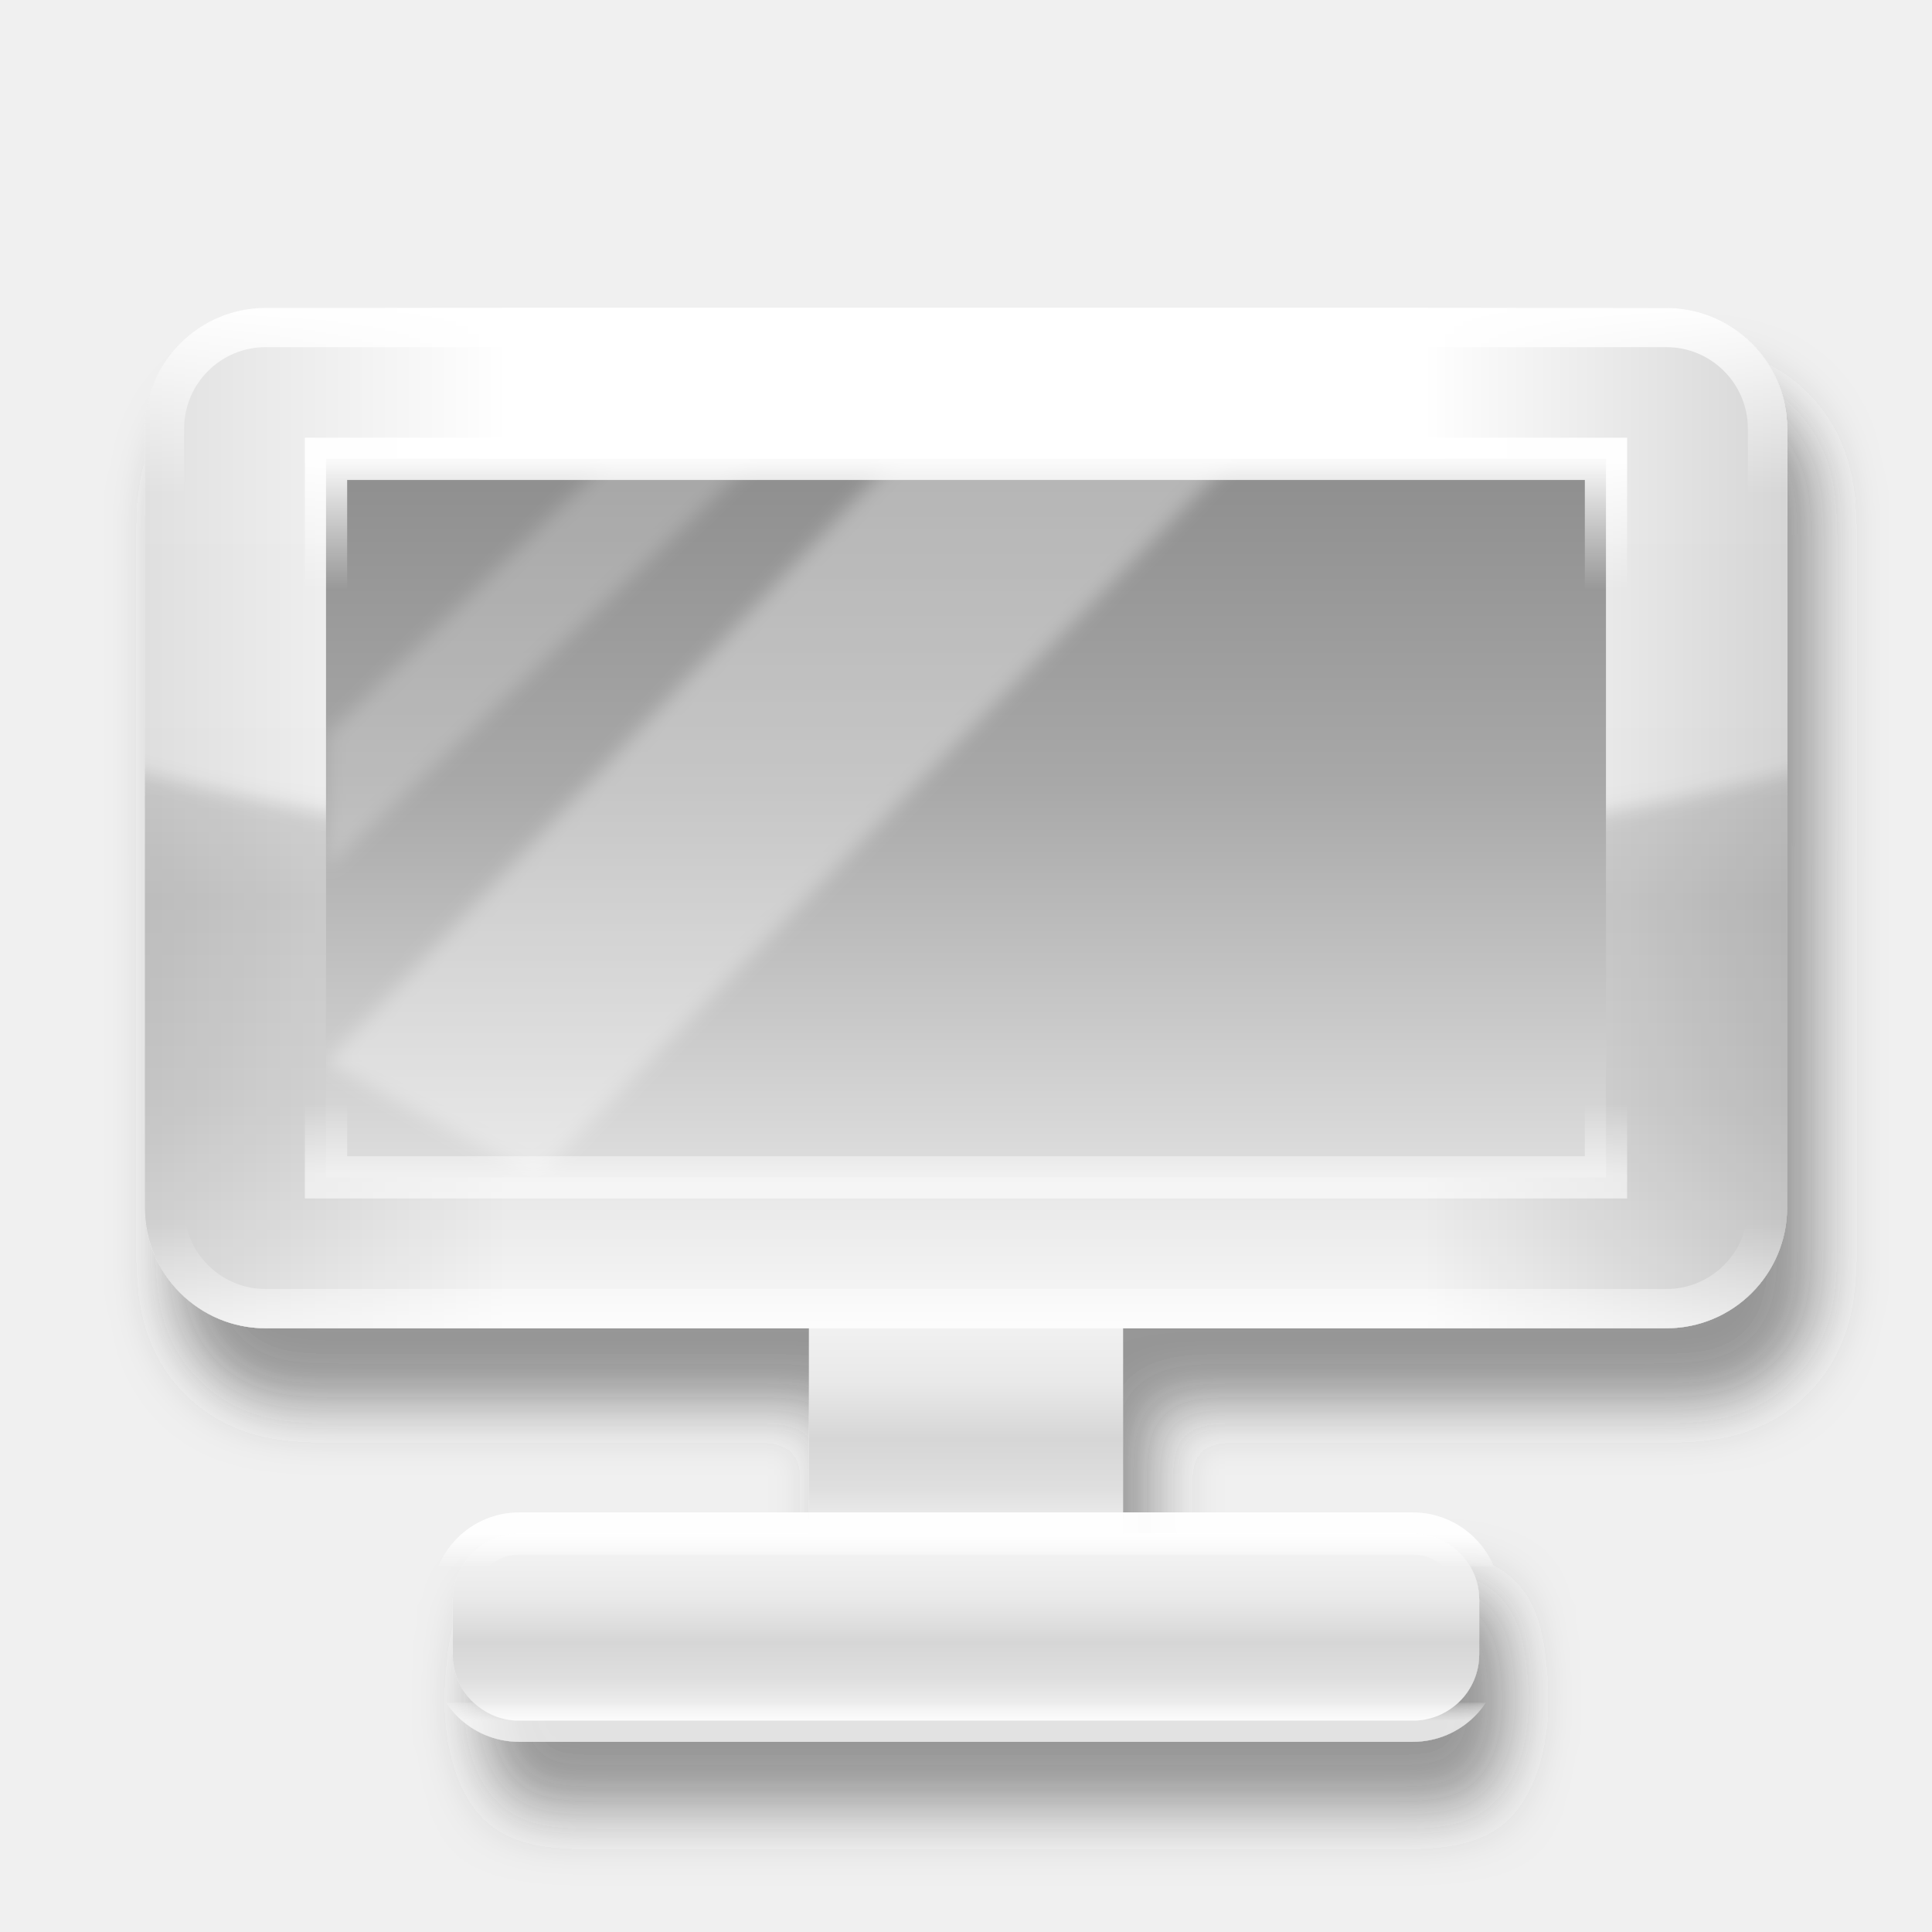
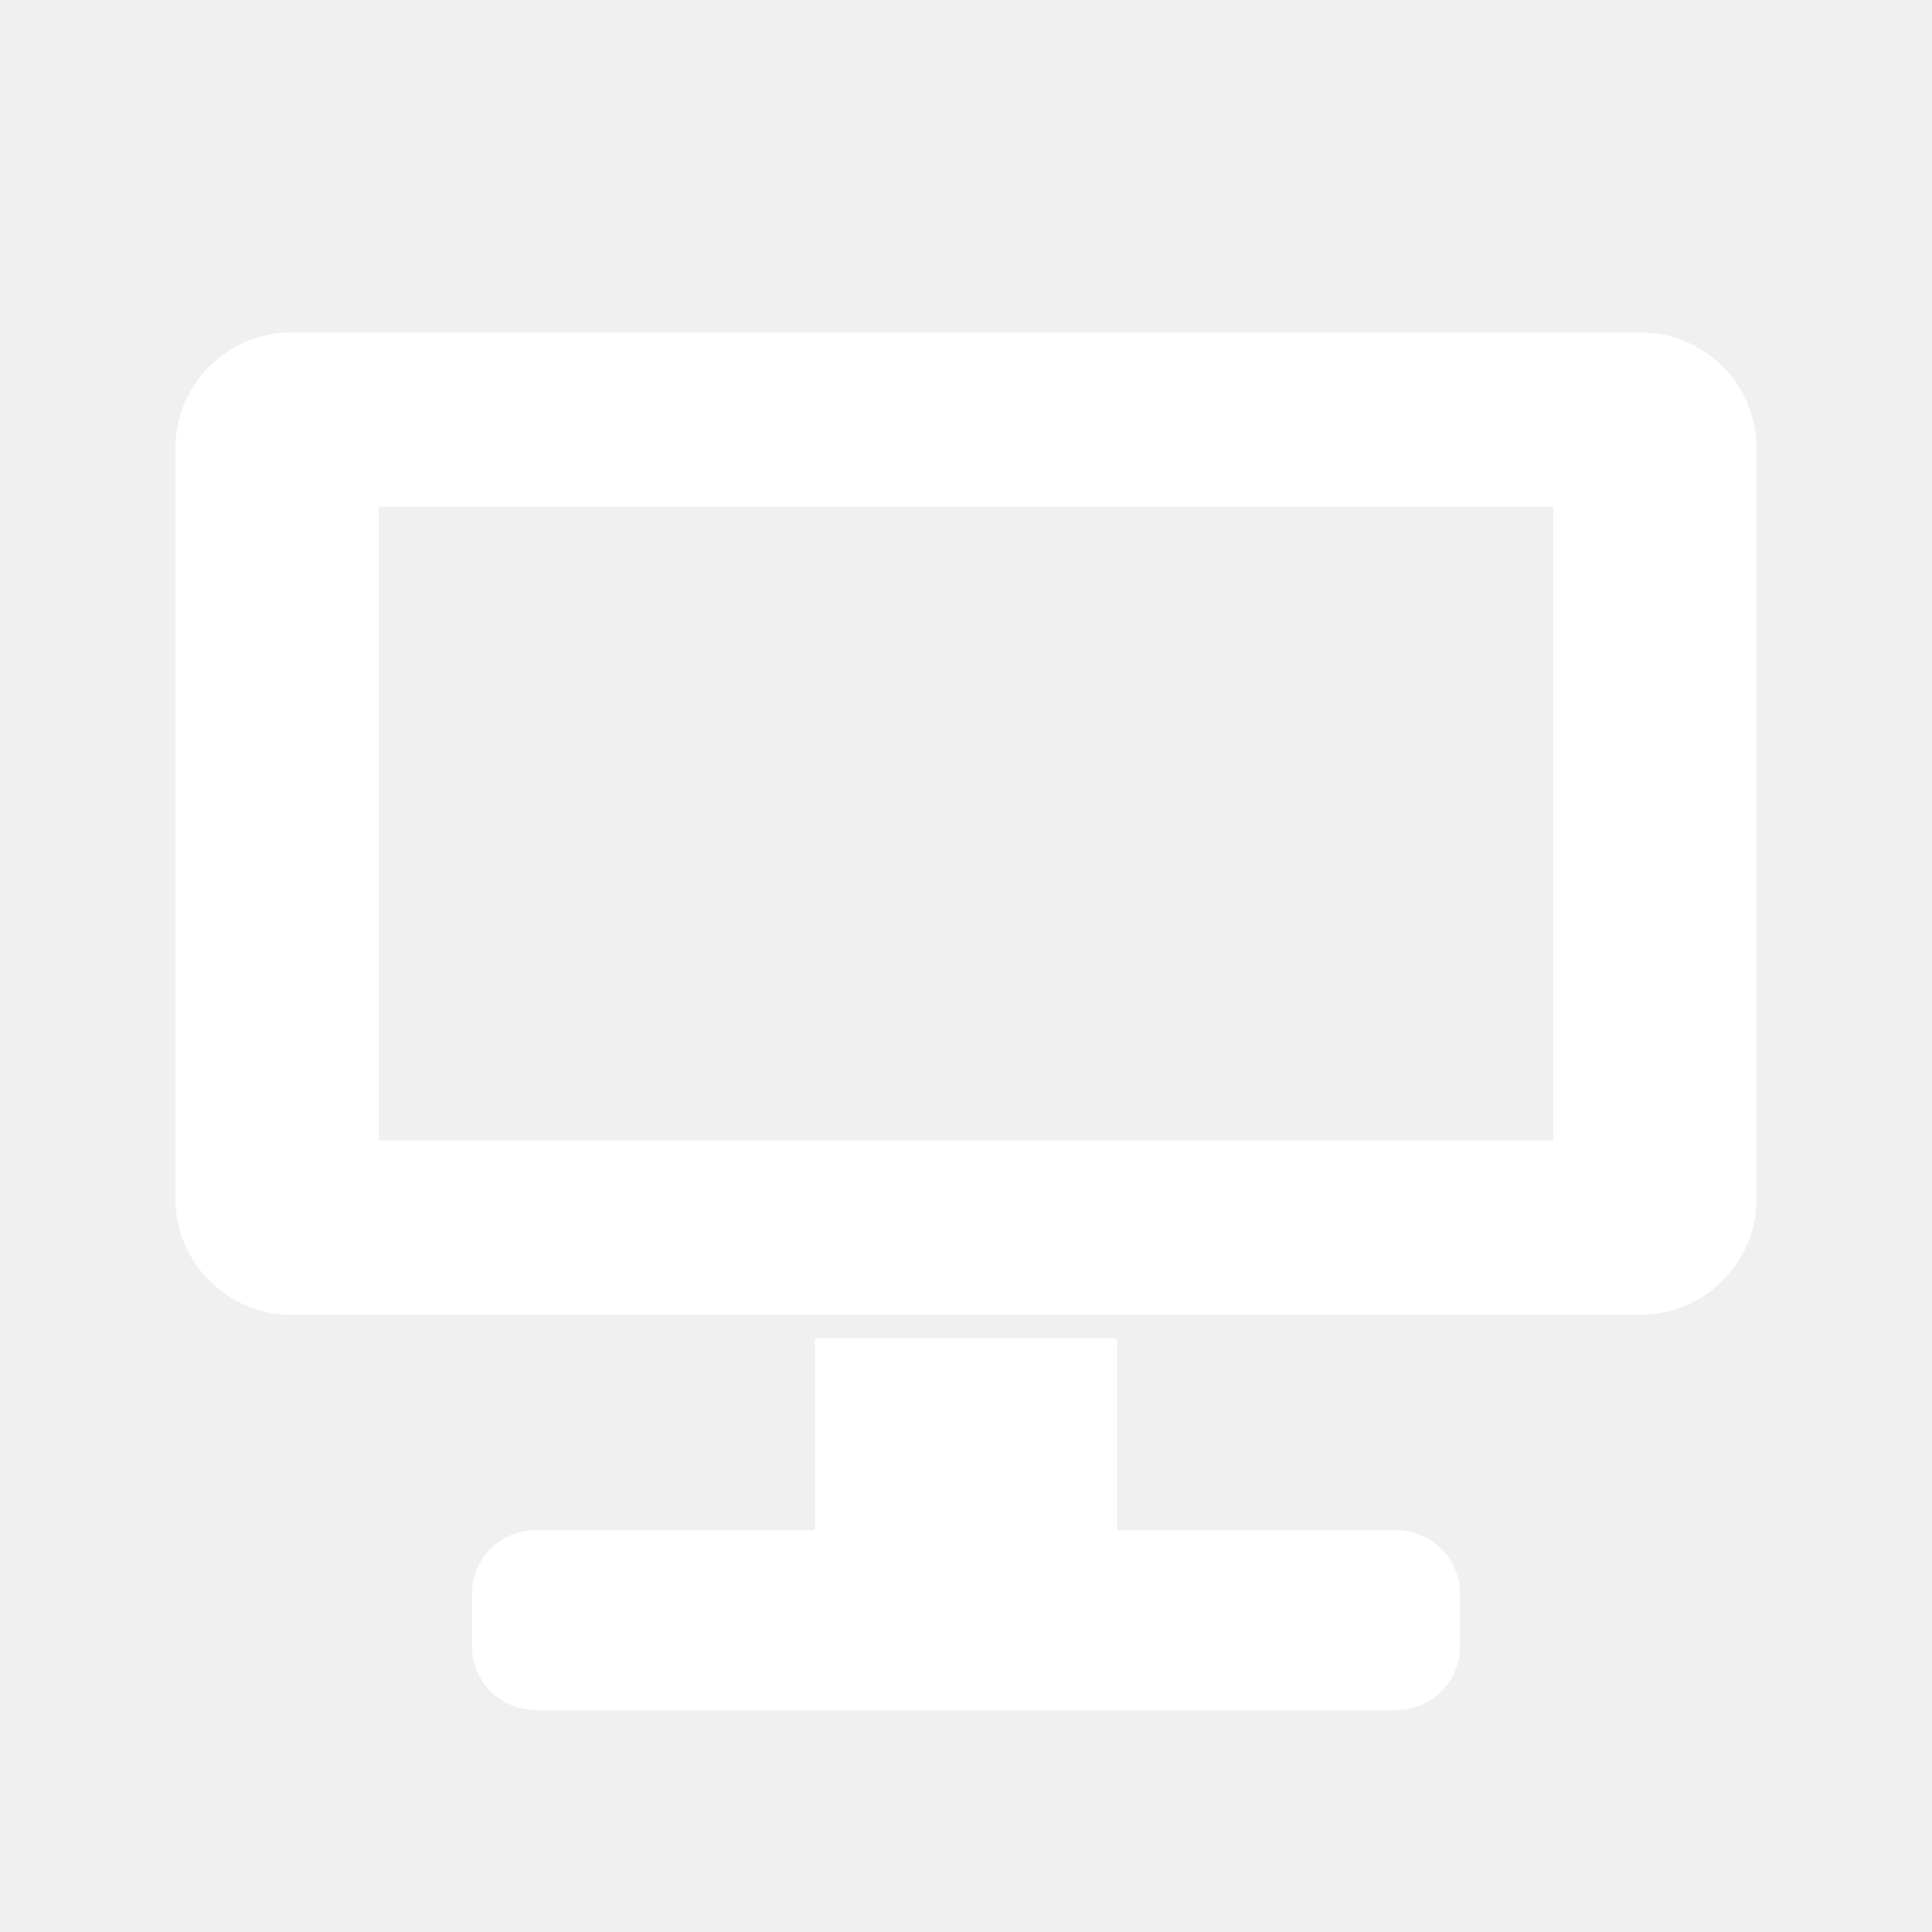
<svg xmlns="http://www.w3.org/2000/svg" viewBox="0 0 32 32">
  <defs>
-     <linearGradient id="face" x1="0" y1="0" x2="0" y2="1">
-       <stop offset="0" stop-color="#f6f6f6" />
-       <stop offset="0.35" stop-color="#e9e9e9" />
-       <stop offset="0.58" stop-color="#d6d6d6" />
-       <stop offset="0.78" stop-color="#dfdfdf" />
-       <stop offset="0.92" stop-color="#eeeeee" />
-       <stop offset="1" stop-color="#f8f8f8" />
-     </linearGradient>
-     <linearGradient id="gloss" x1="0" y1="0" x2="0" y2="1">
-       <stop offset="0" stop-color="#ffffff" stop-opacity="1" />
-       <stop offset="0.72" stop-color="#ffffff" stop-opacity="0.96" />
-       <stop offset="1" stop-color="#ffffff" stop-opacity="0.9" />
-     </linearGradient>
-     <linearGradient id="edge" x1="0" y1="0" x2="0" y2="1">
-       <stop offset="0" stop-color="#ffffff" stop-opacity="0.95" />
-       <stop offset="0.18" stop-color="#ffffff" stop-opacity="0" />
-       <stop offset="0.9" stop-color="#ffffff" stop-opacity="0" />
-       <stop offset="1" stop-color="#ffffff" stop-opacity="0.55" />
-     </linearGradient>
-     <linearGradient id="turn" x1="0" y1="0" x2="1" y2="0">
-       <stop offset="0" stop-color="#000000" stop-opacity="0.12" />
-       <stop offset="0.22" stop-color="#000000" stop-opacity="0" />
-       <stop offset="0.78" stop-color="#000000" stop-opacity="0" />
-       <stop offset="1" stop-color="#000000" stop-opacity="0.16" />
-     </linearGradient>
-     <filter id="drop" x="-40%" y="-40%" width="190%" height="190%">
-       <feDropShadow dx="0.5" dy="1.25" stdDeviation="0.5" flood-color="#3c3c3c" flood-opacity="0.5" />
-     </filter>
-     <filter id="polish" x="-10%" y="-10%" width="120%" height="120%">
-       <feGaussianBlur stdDeviation="0.16" />
-     </filter>
-     <linearGradient id="recess" x1="0" y1="0" x2="0" y2="1">
-       <stop offset="0" stop-color="#8e8e8e" />
-       <stop offset="0.45" stop-color="#a8a8a8" />
-       <stop offset="1" stop-color="#dedede" />
-     </linearGradient>
    <path id="bezel" d="M4.4 5.1h23.2a2 2 0 0 1 2 2v12.9a2 2 0 0 1-2 2H4.4a2 2 0 0 1-2-2V7.1a2 2 0 0 1 2-2z" />
-     <path id="bezel-gloss" d="M1 3H31v9.4C22.6 15 9.4 15 1 12.4z" />
-     <clipPath id="bezel-clip">
+     <path id="pane" d="M5.9 8.1h20.2v10.9H5.9z" />
+     <path id="neck" d="M13.4 22.4h5.2v3.8h-5.2z" />
+     <path id="foot" d="M8.6 25.7h14.8a1.1 1.1 0 0 1 1.1 1.1v0.9a1.1 1.1 0 0 1-1.1 1.1H8.6a1.1 1.1 0 0 1-1.1-1.1v-0.9a1.1 1.1 0 0 1 1.1-1.1z" />
+     <g id="bead">
      <use href="#bezel" />
-     </clipPath>
-     <path id="pane" d="M5.4 7.6h21.2v11.9H5.4z" />
-     <clipPath id="pane-clip">
+       <use href="#neck" />
+       <use href="#foot" />
+     </g>
+     <g id="holes">
      <use href="#pane" />
-     </clipPath>
+     </g>
+     <mask id="pierced">
+       <use href="#bead" fill="#ffffff" />
+       <use href="#holes" fill="#000000" />
+     </mask>
  </defs>
-   <g filter="url(#drop)">
-     <path d="M13.4 21.4h5.2v4.2h-5.2z" fill="url(#face)" />
-     <path d="M8.6 25.4h14.8a1.1 1.1 0 0 1 1.1 1.1v0.9a1.1 1.1 0 0 1-1.1 1.1H8.6a1.1 1.1 0 0 1-1.1-1.1v-0.9a1.1 1.1 0 0 1 1.1-1.1z" fill="url(#face)" />
-     <path d="M8.6 25.4h14.8a1.1 1.1 0 0 1 1.1 1.1v0.9a1.1 1.1 0 0 1-1.1 1.1H8.6a1.1 1.1 0 0 1-1.1-1.1v-0.9a1.1 1.1 0 0 1 1.1-1.1z" fill="none" stroke="url(#edge)" stroke-width="0.7" />
-     <use href="#bezel" fill="url(#face)" />
-     <g clip-path="url(#bezel-clip)">
-       <use href="#bezel-gloss" fill="url(#gloss)" filter="url(#polish)" />
-     </g>
-     <use href="#bezel" fill="url(#turn)" />
-     <use href="#pane" fill="url(#recess)" />
-     <g clip-path="url(#pane-clip)">
-       <path d="M5.4 17.6L14.8 7.6h5.6L8.9 19.5z" fill="#ffffff" fill-opacity="0.34" filter="url(#polish)" />
-       <path d="M5.4 12.2L10.1 7.6h2.4L5.4 14.4z" fill="#ffffff" fill-opacity="0.22" filter="url(#polish)" />
-     </g>
-     <use href="#pane" fill="none" stroke="url(#edge)" stroke-width="0.7" />
-     <g clip-path="url(#bezel-clip)">
-       <use href="#bezel" fill="none" stroke="url(#edge)" stroke-width="1.3" />
+   <g transform="translate(16 16) scale(0.963) translate(-16 -16)">
+     <g mask="url(#pierced)">
+       <use href="#bead" fill="#ffffff" />
    </g>
  </g>
</svg>
